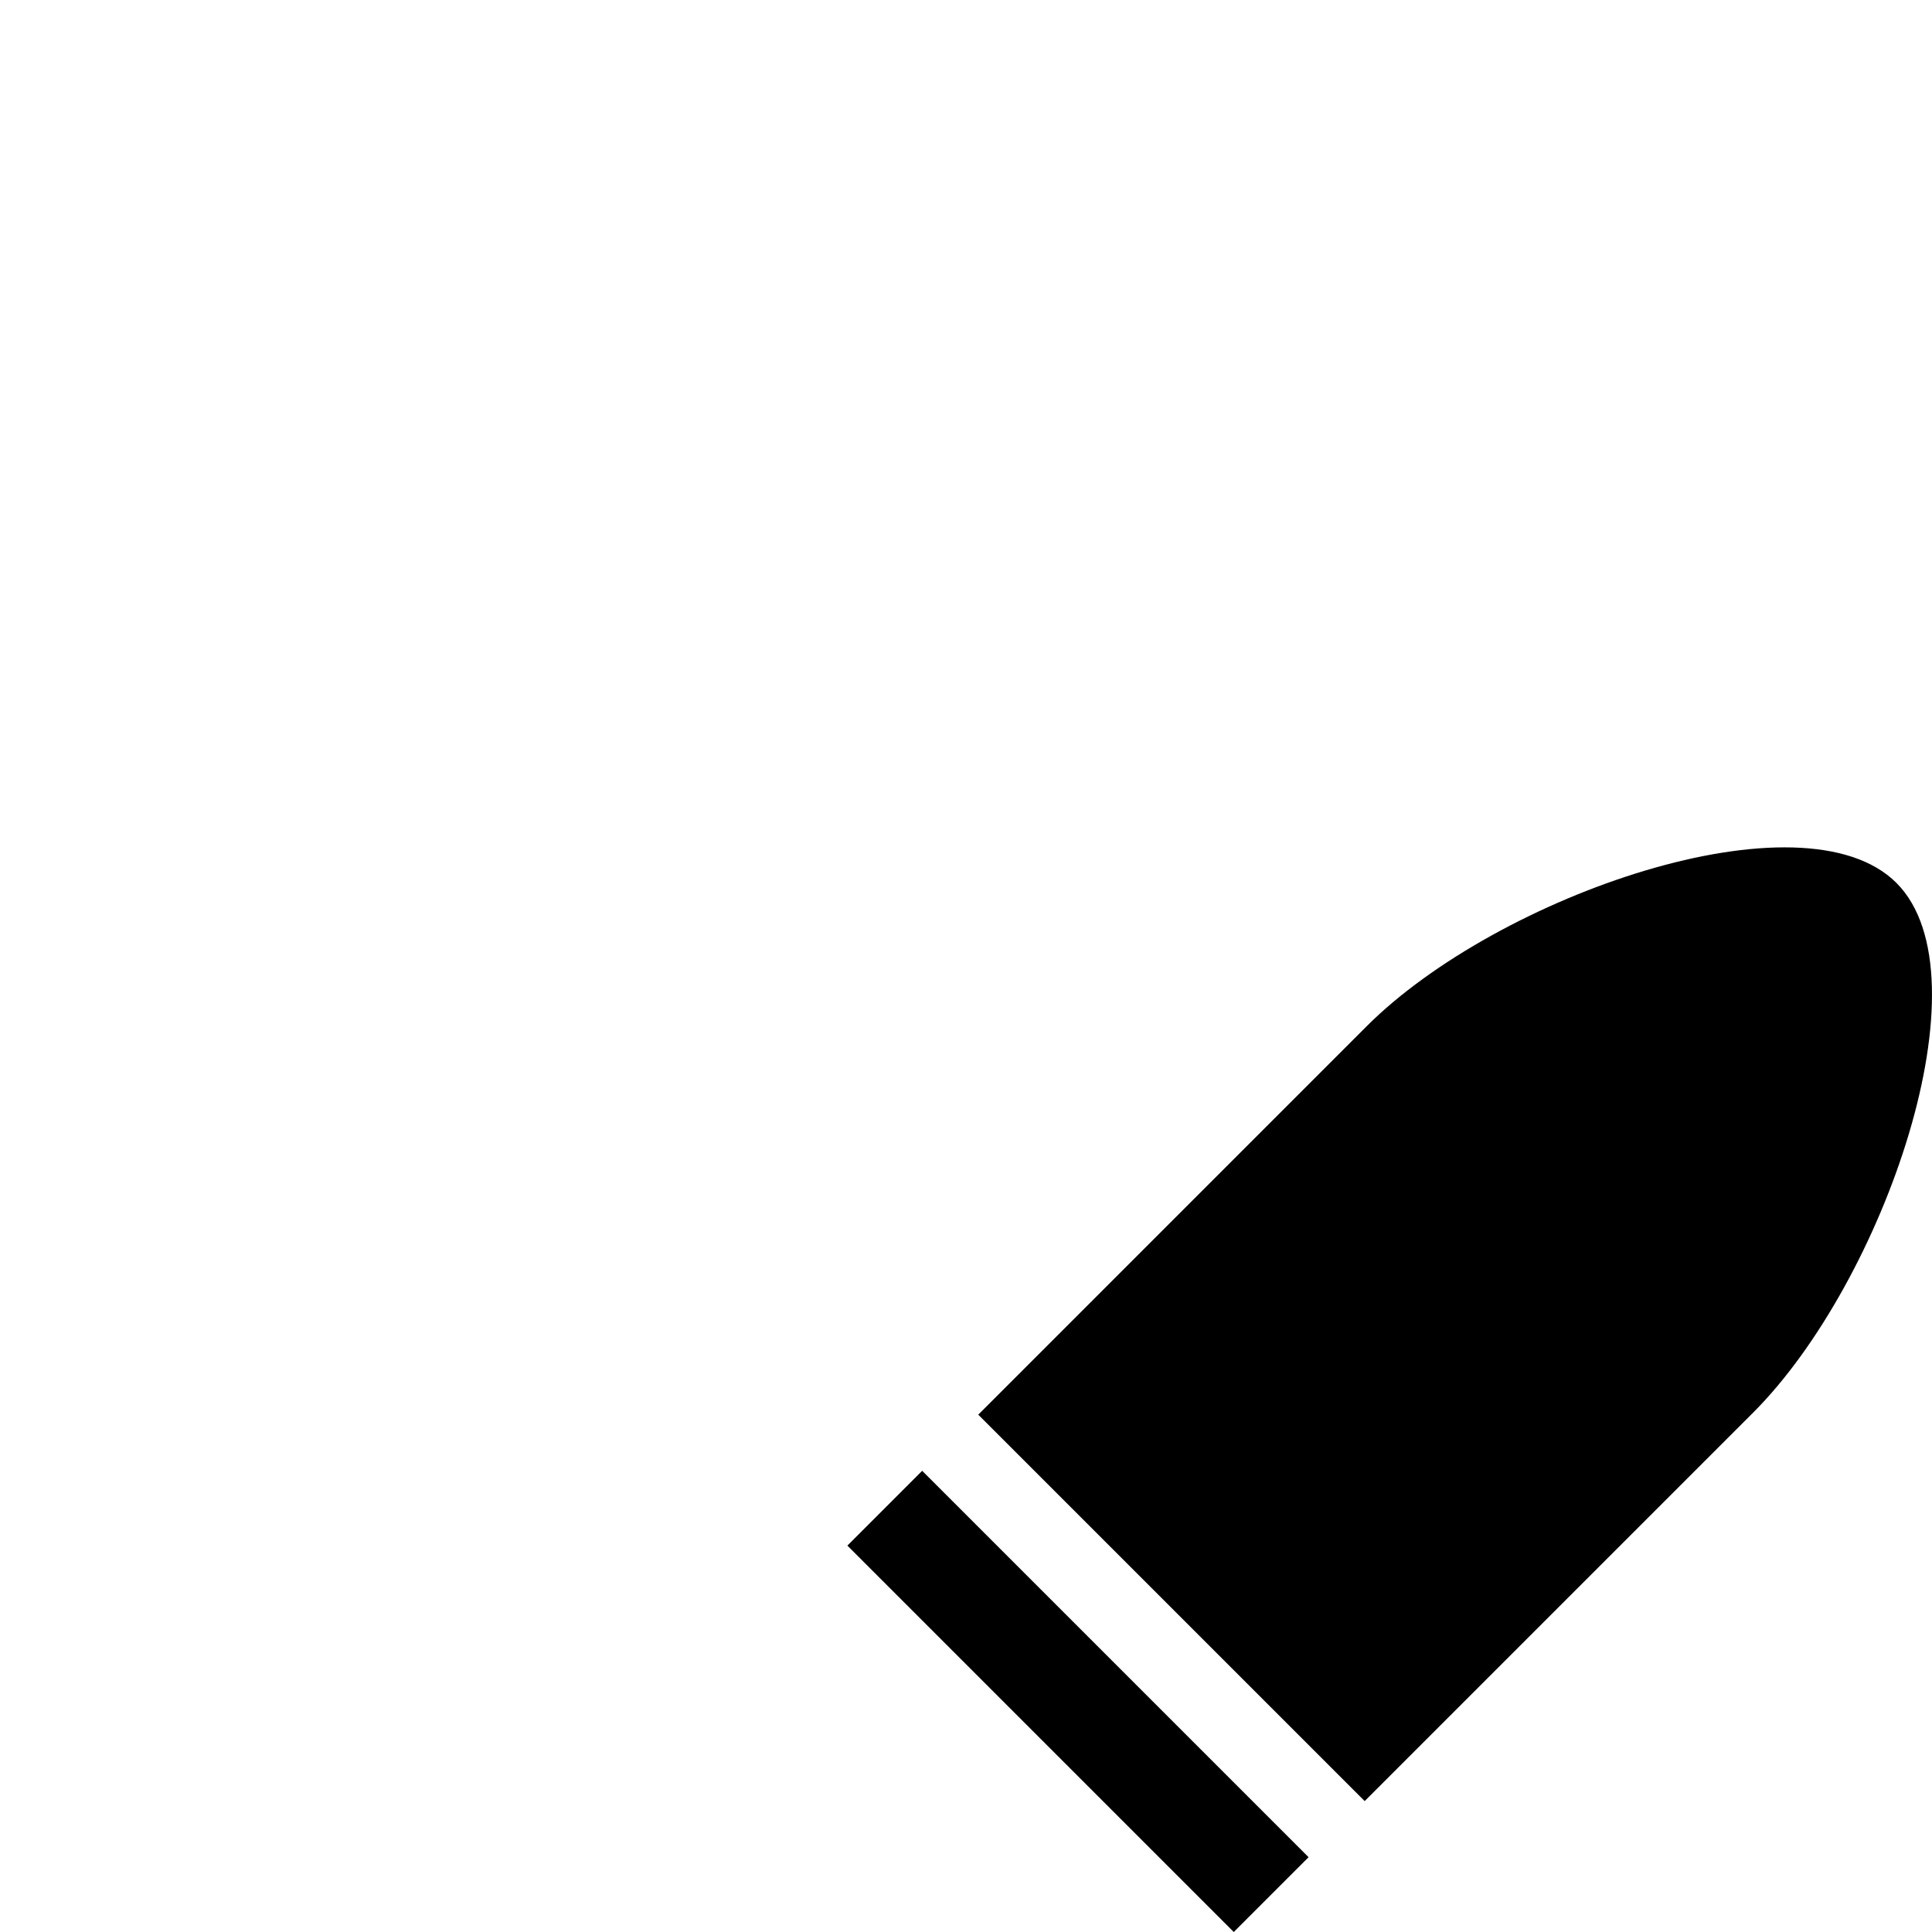
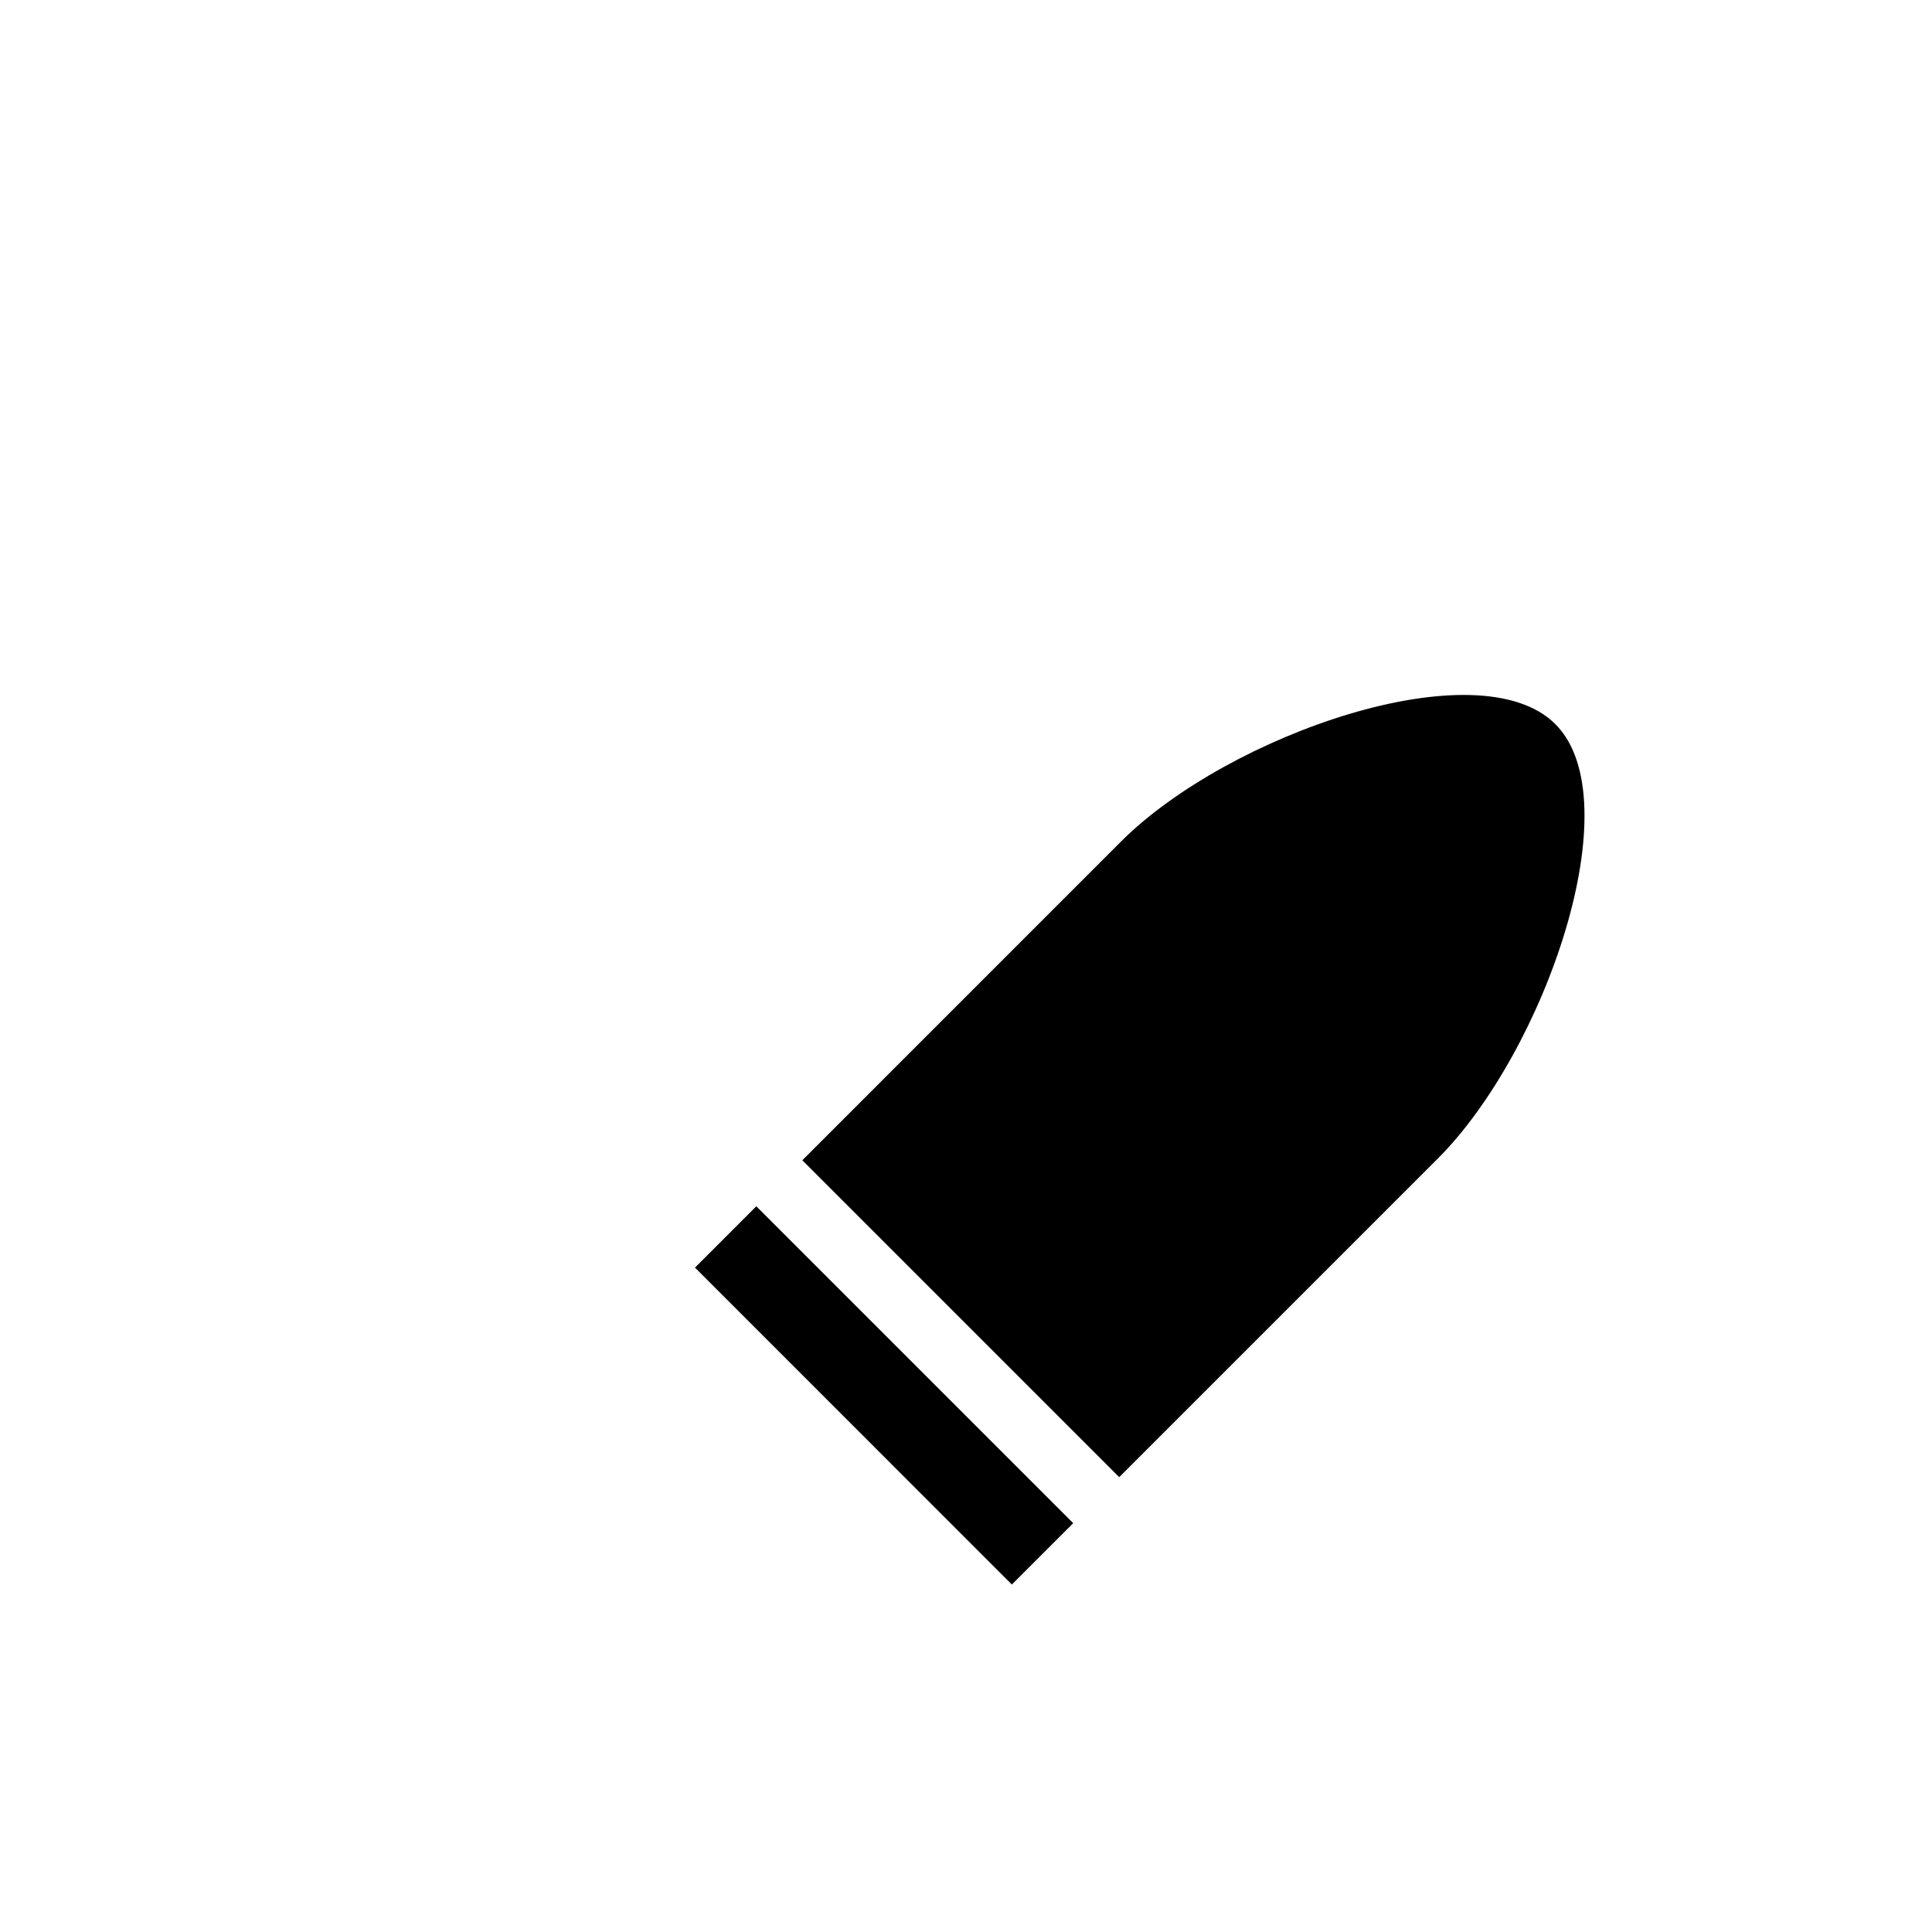
- <svg xmlns="http://www.w3.org/2000/svg" version="1.1" id="_x32_" width="100%;" height="100%;" viewBox="-400 -400 912 912" xml:space="preserve">
+ <svg xmlns="http://www.w3.org/2000/svg" version="1.1" id="_x32_" width="100%;" height="100%;" viewBox="-400 -400 1112 1112" xml:space="preserve">
  <style type="text/css">

	.st0{fill:#000000;margin:10%;}

</style>
  <g>
    <path class="st0" d="M495.212,16.785c-44.125-44.141-188.297,5.875-250.078,67.656S61.79,267.8,61.79,267.8l182.406,182.407   c0,0,121.563-121.579,183.359-183.36C489.321,205.082,539.337,60.91,495.212,16.785z" />
    <polygon class="st0" points="0.009,329.597 182.399,512.004 217.712,476.691 35.306,294.285  " />
  </g>
</svg>
